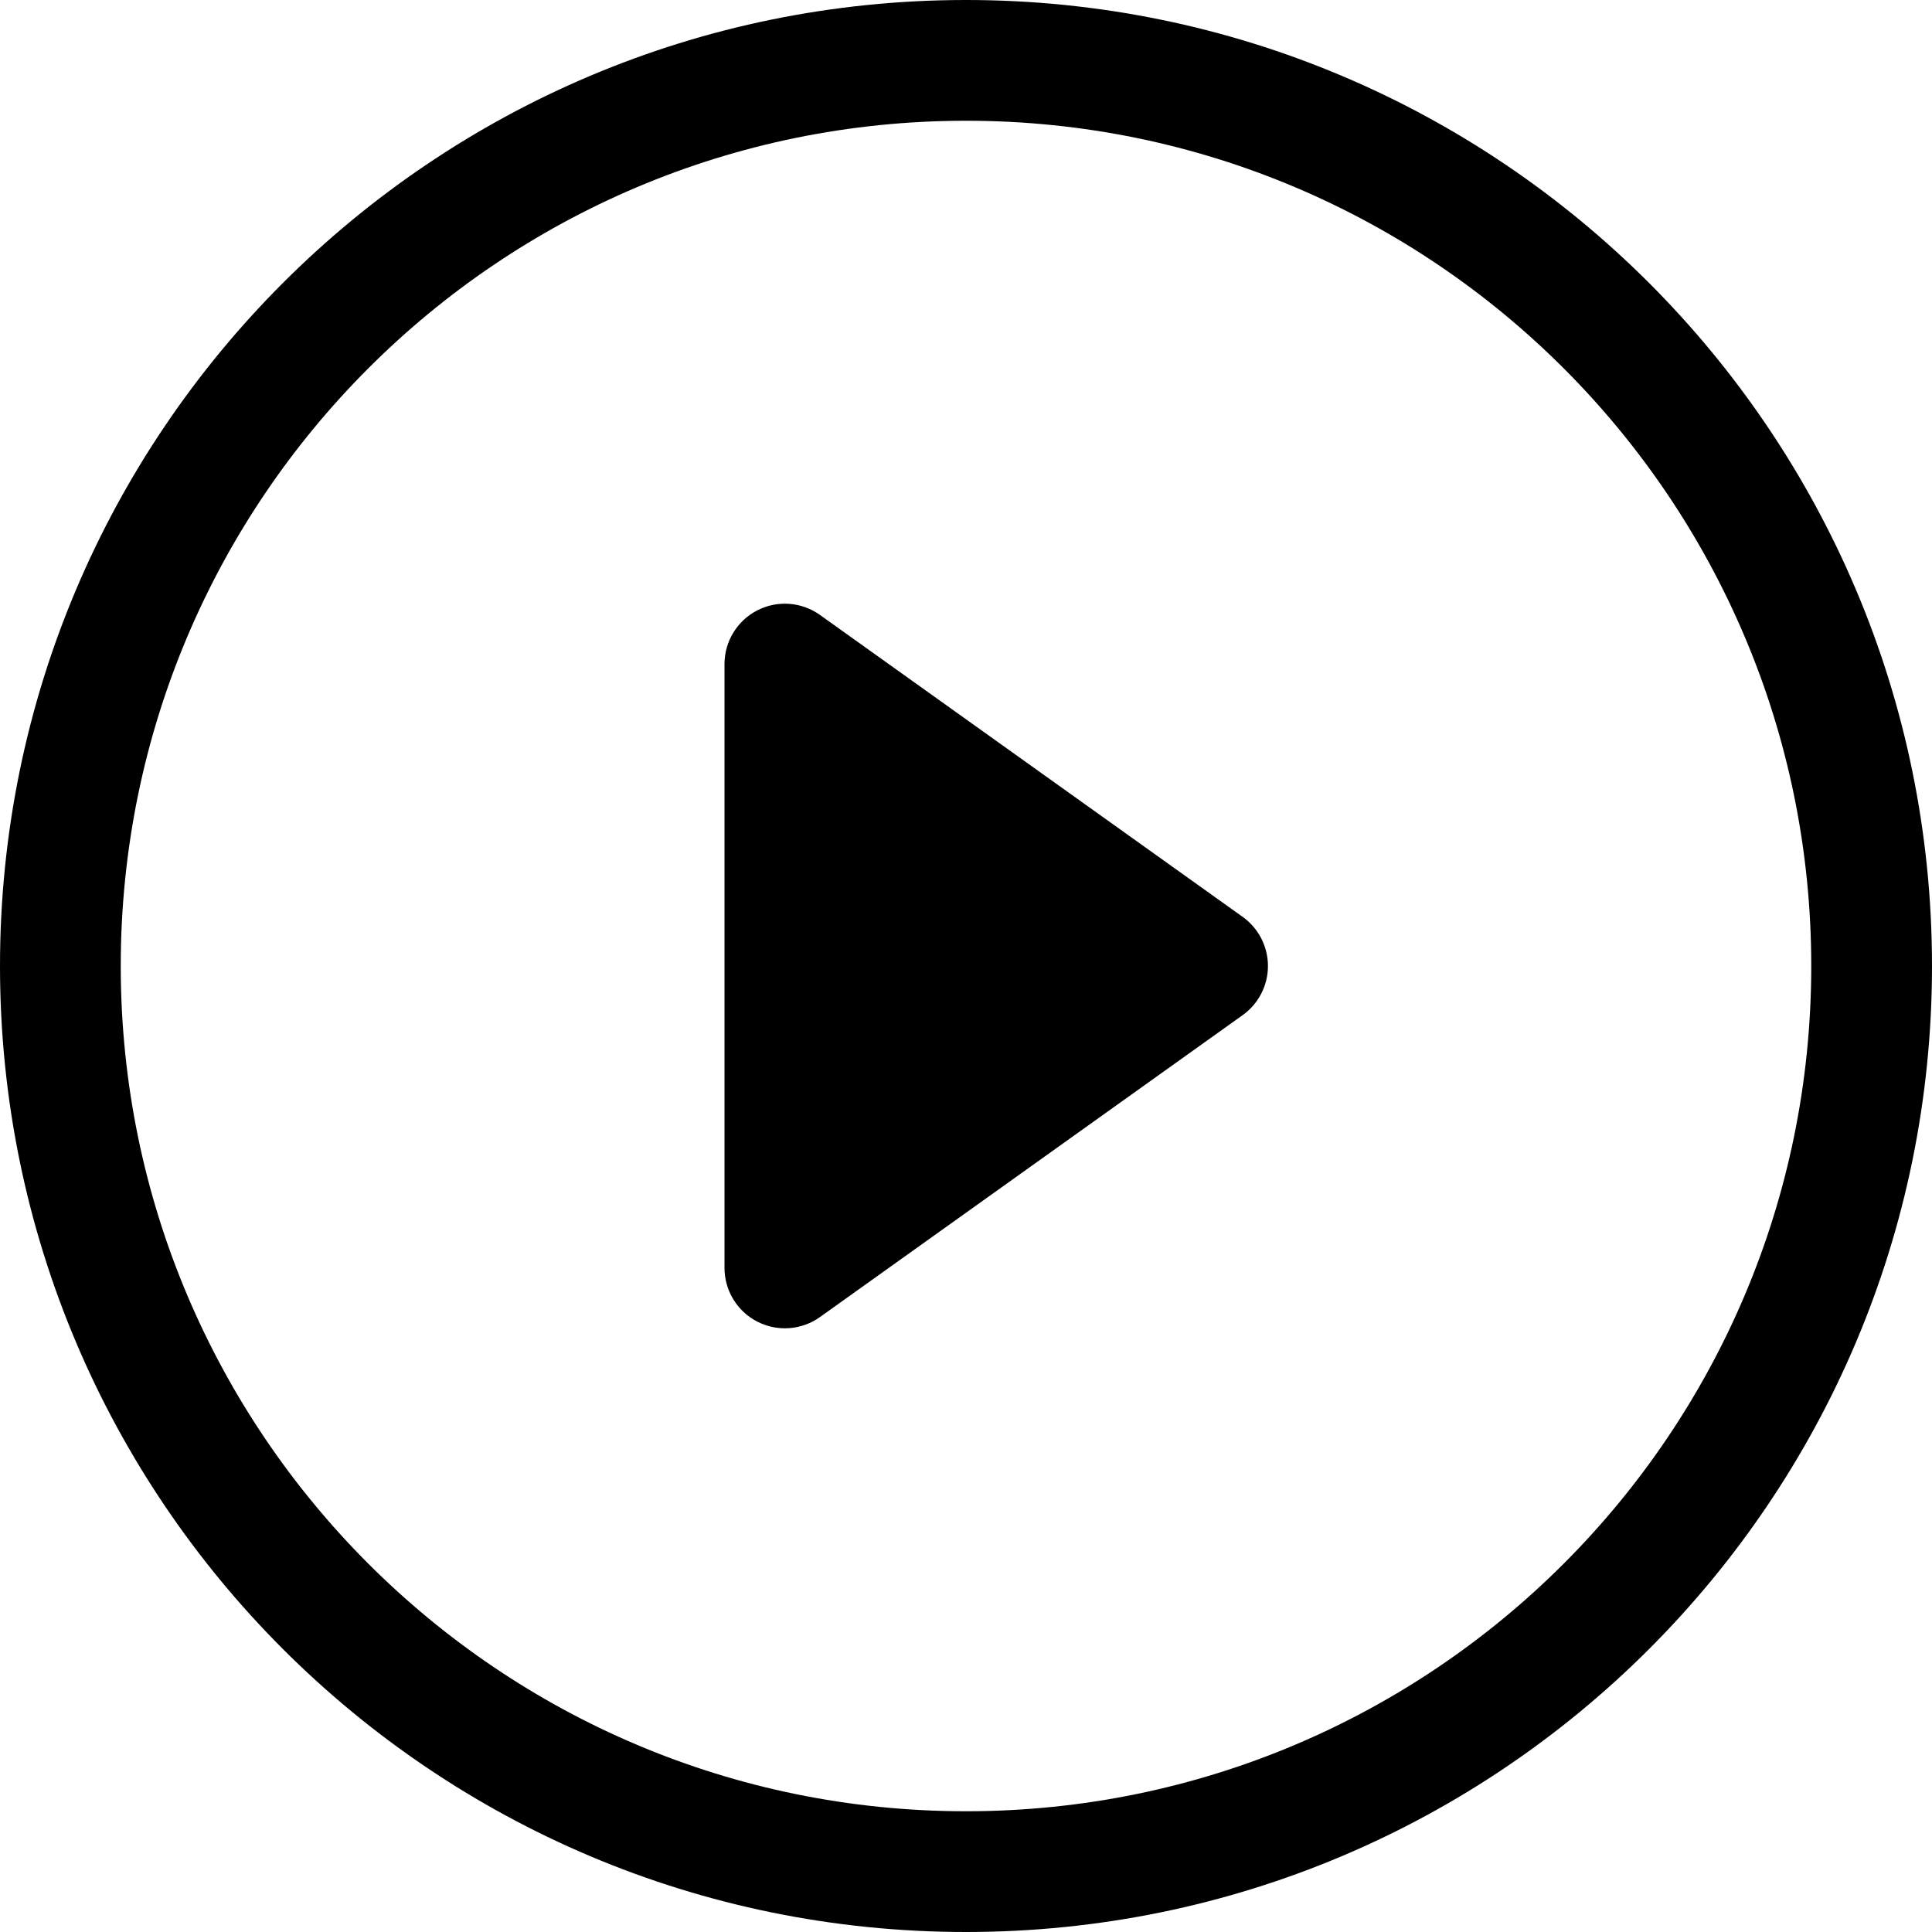
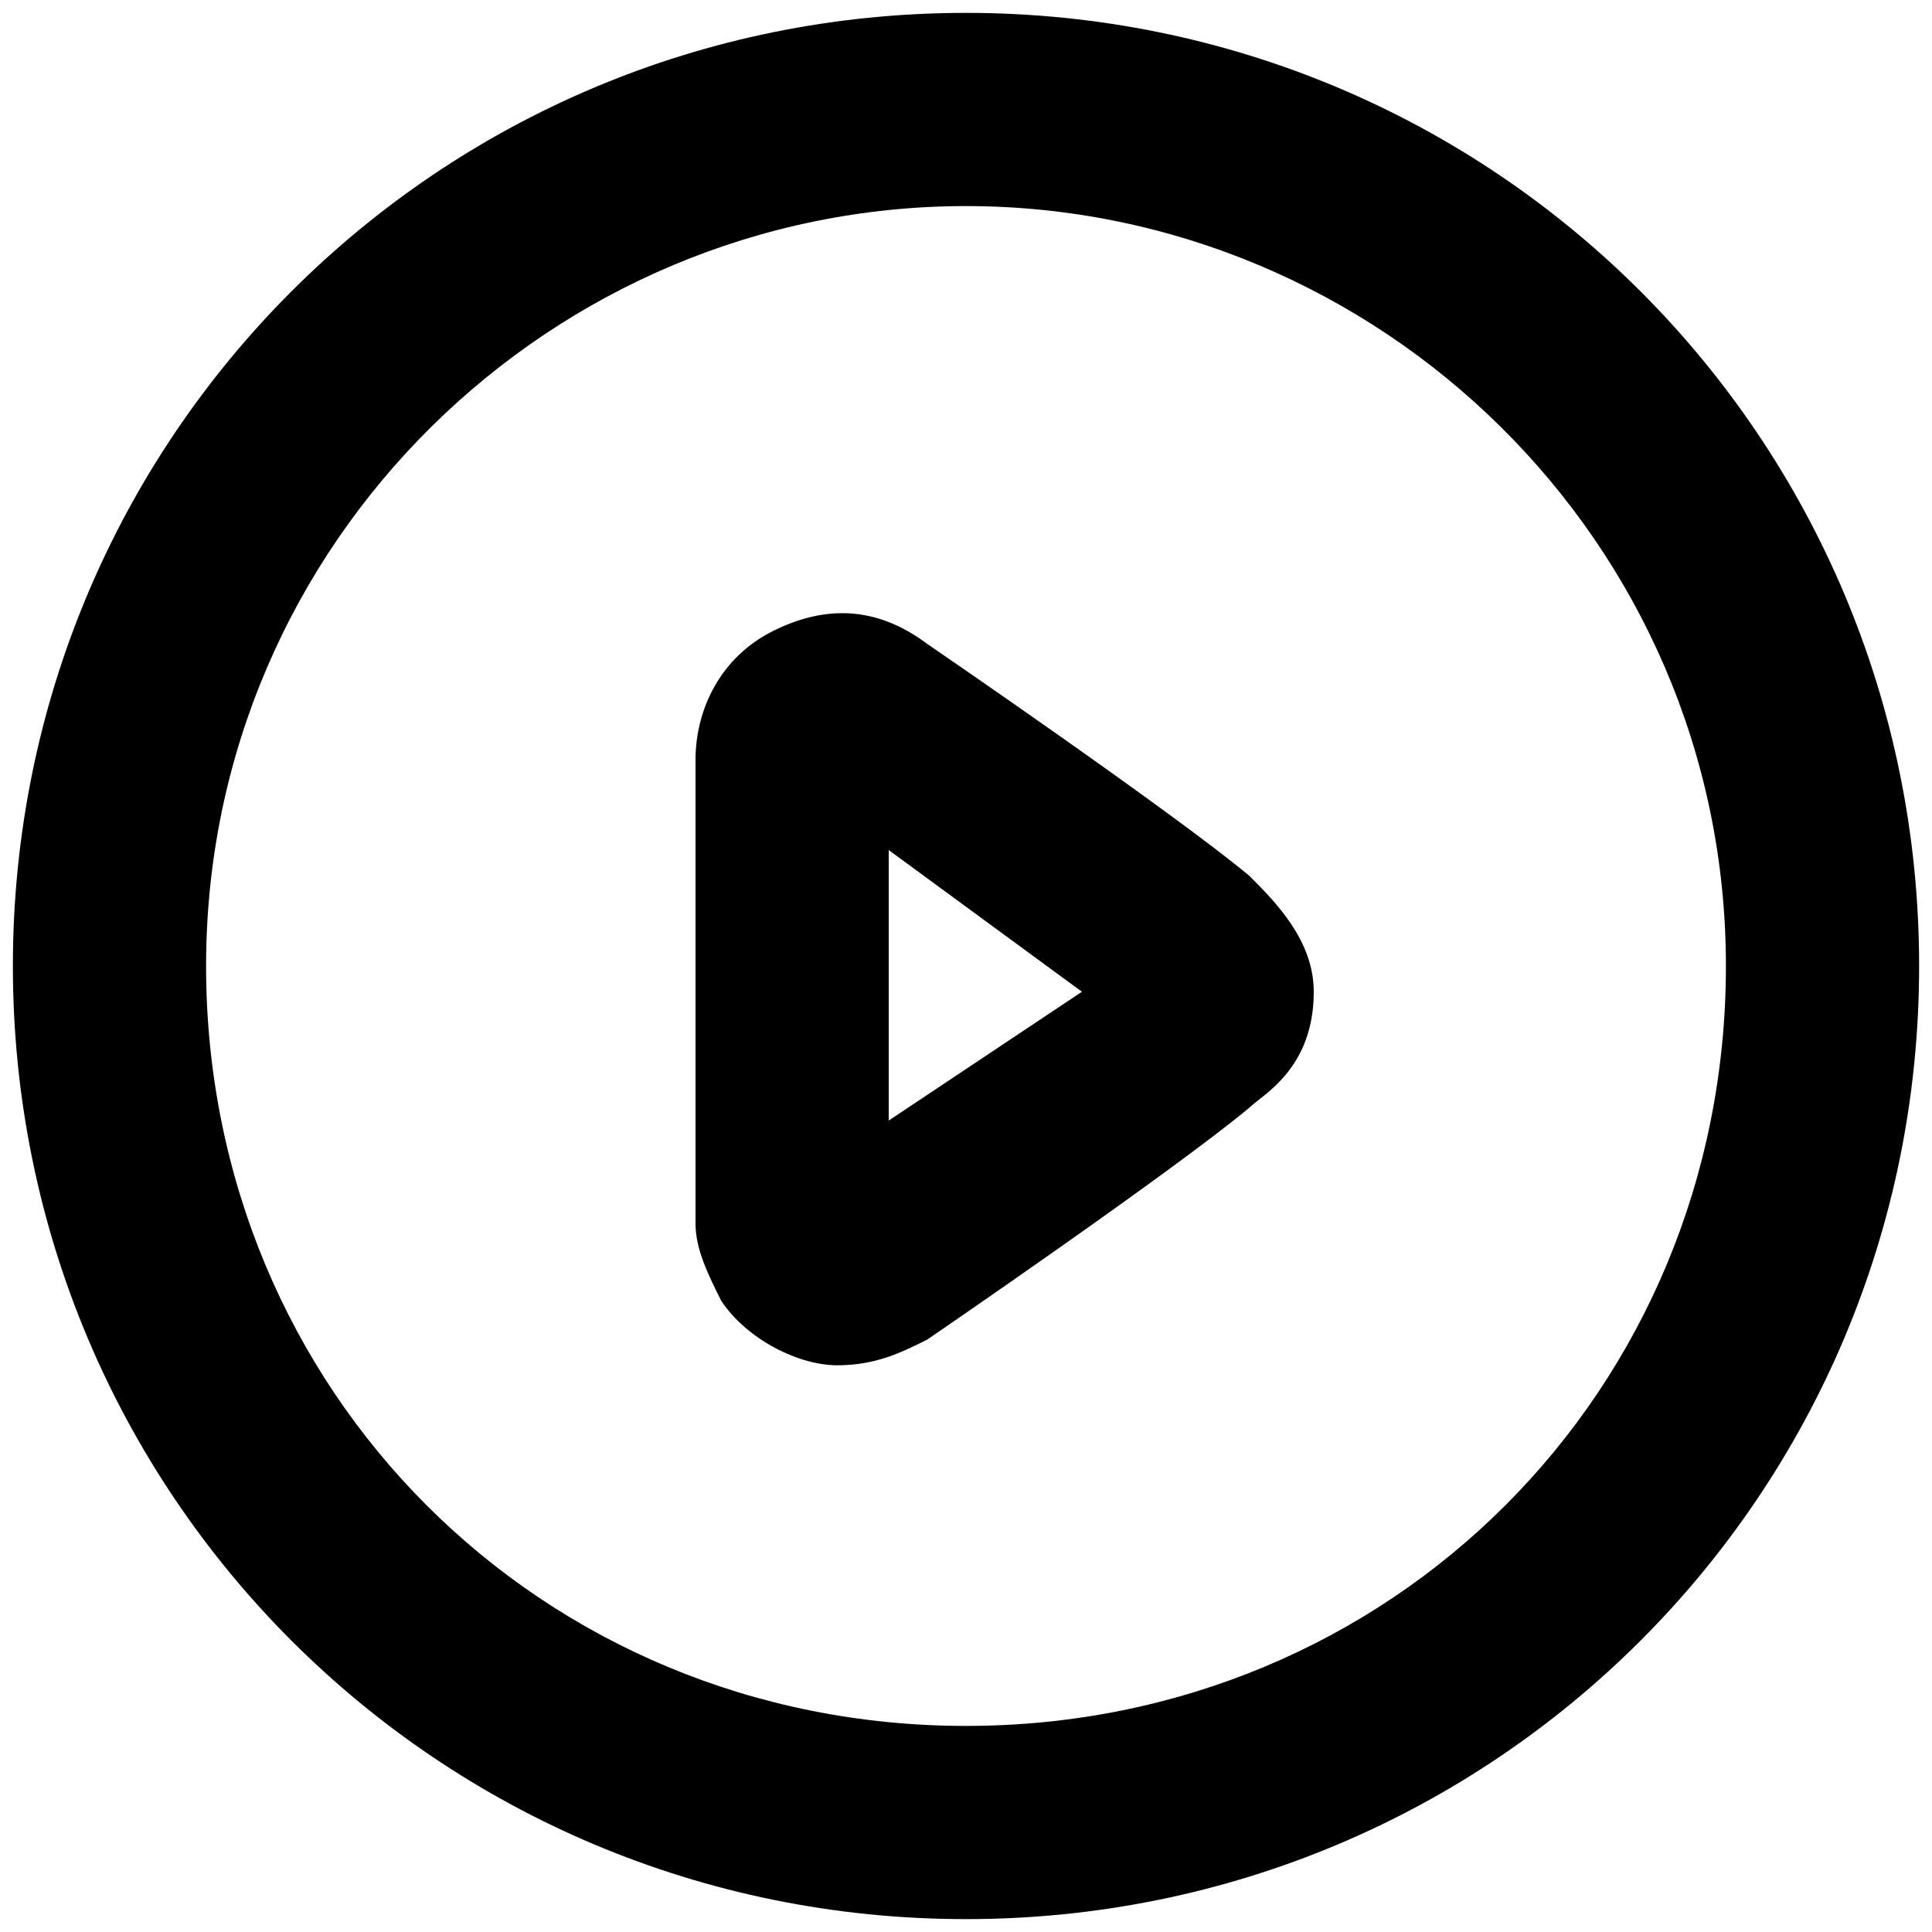
- <svg xmlns="http://www.w3.org/2000/svg" fill="currentColor" viewBox="0 0 16 16">
-   <path d="M8 15A7 7 0 1 1 8 1a7 7 0 0 1 0 14zm0 1A8 8 0 1 0 8 0a8 8 0 0 0 0 16z" />
-   <path d="M6.271 5.055a.5.5 0 0 1 .52.038l3.5 2.5a.5.5 0 0 1 0 .814l-3.5 2.5A.5.5 0 0 1 6 10.5v-5a.5.5 0 0 1 .271-.445z" />
+ <svg xmlns="http://www.w3.org/2000/svg" version="1.1" id="Layer_1" x="0px" y="0px" viewBox="0 0 15 15" style="enable-background:new 0 0 15 15;" xml:space="preserve" fill="currentColor">
+   <path d="M6.5,10.6c-0.3,0-0.7-0.2-0.9-0.5C5.5,9.9,5.4,9.7,5.4,9.5c0-0.9,0-3.6,0-3.6c0-0.4,0.2-0.8,0.6-1l0,0  C6.4,4.7,6.8,4.7,7.2,5c0,0,1.9,1.3,2.5,1.8c0.2,0.2,0.5,0.5,0.5,0.9c0,0.6-0.4,0.8-0.5,0.9c-0.6,0.5-2.5,1.8-2.5,1.8  C7,10.5,6.8,10.6,6.5,10.6z M6.9,6.6v2.1l1.5-1L6.9,6.6z M8.8,7.3L8.8,7.3L8.8,7.3z M6.9,5.9L6.9,5.9L6.9,5.9z" />
+   <path d="M7.5,1.6c3.2,0,5.9,2.6,5.9,5.9s-2.6,5.9-5.9,5.9s-5.9-2.6-5.9-5.9S4.3,1.6,7.5,1.6 M7.5,0.1c-4.1,0-7.4,3.3-7.4,7.4  s3.3,7.4,7.4,7.4s7.4-3.3,7.4-7.4S11.6,0.1,7.5,0.1L7.5,0.1z" />
</svg>
